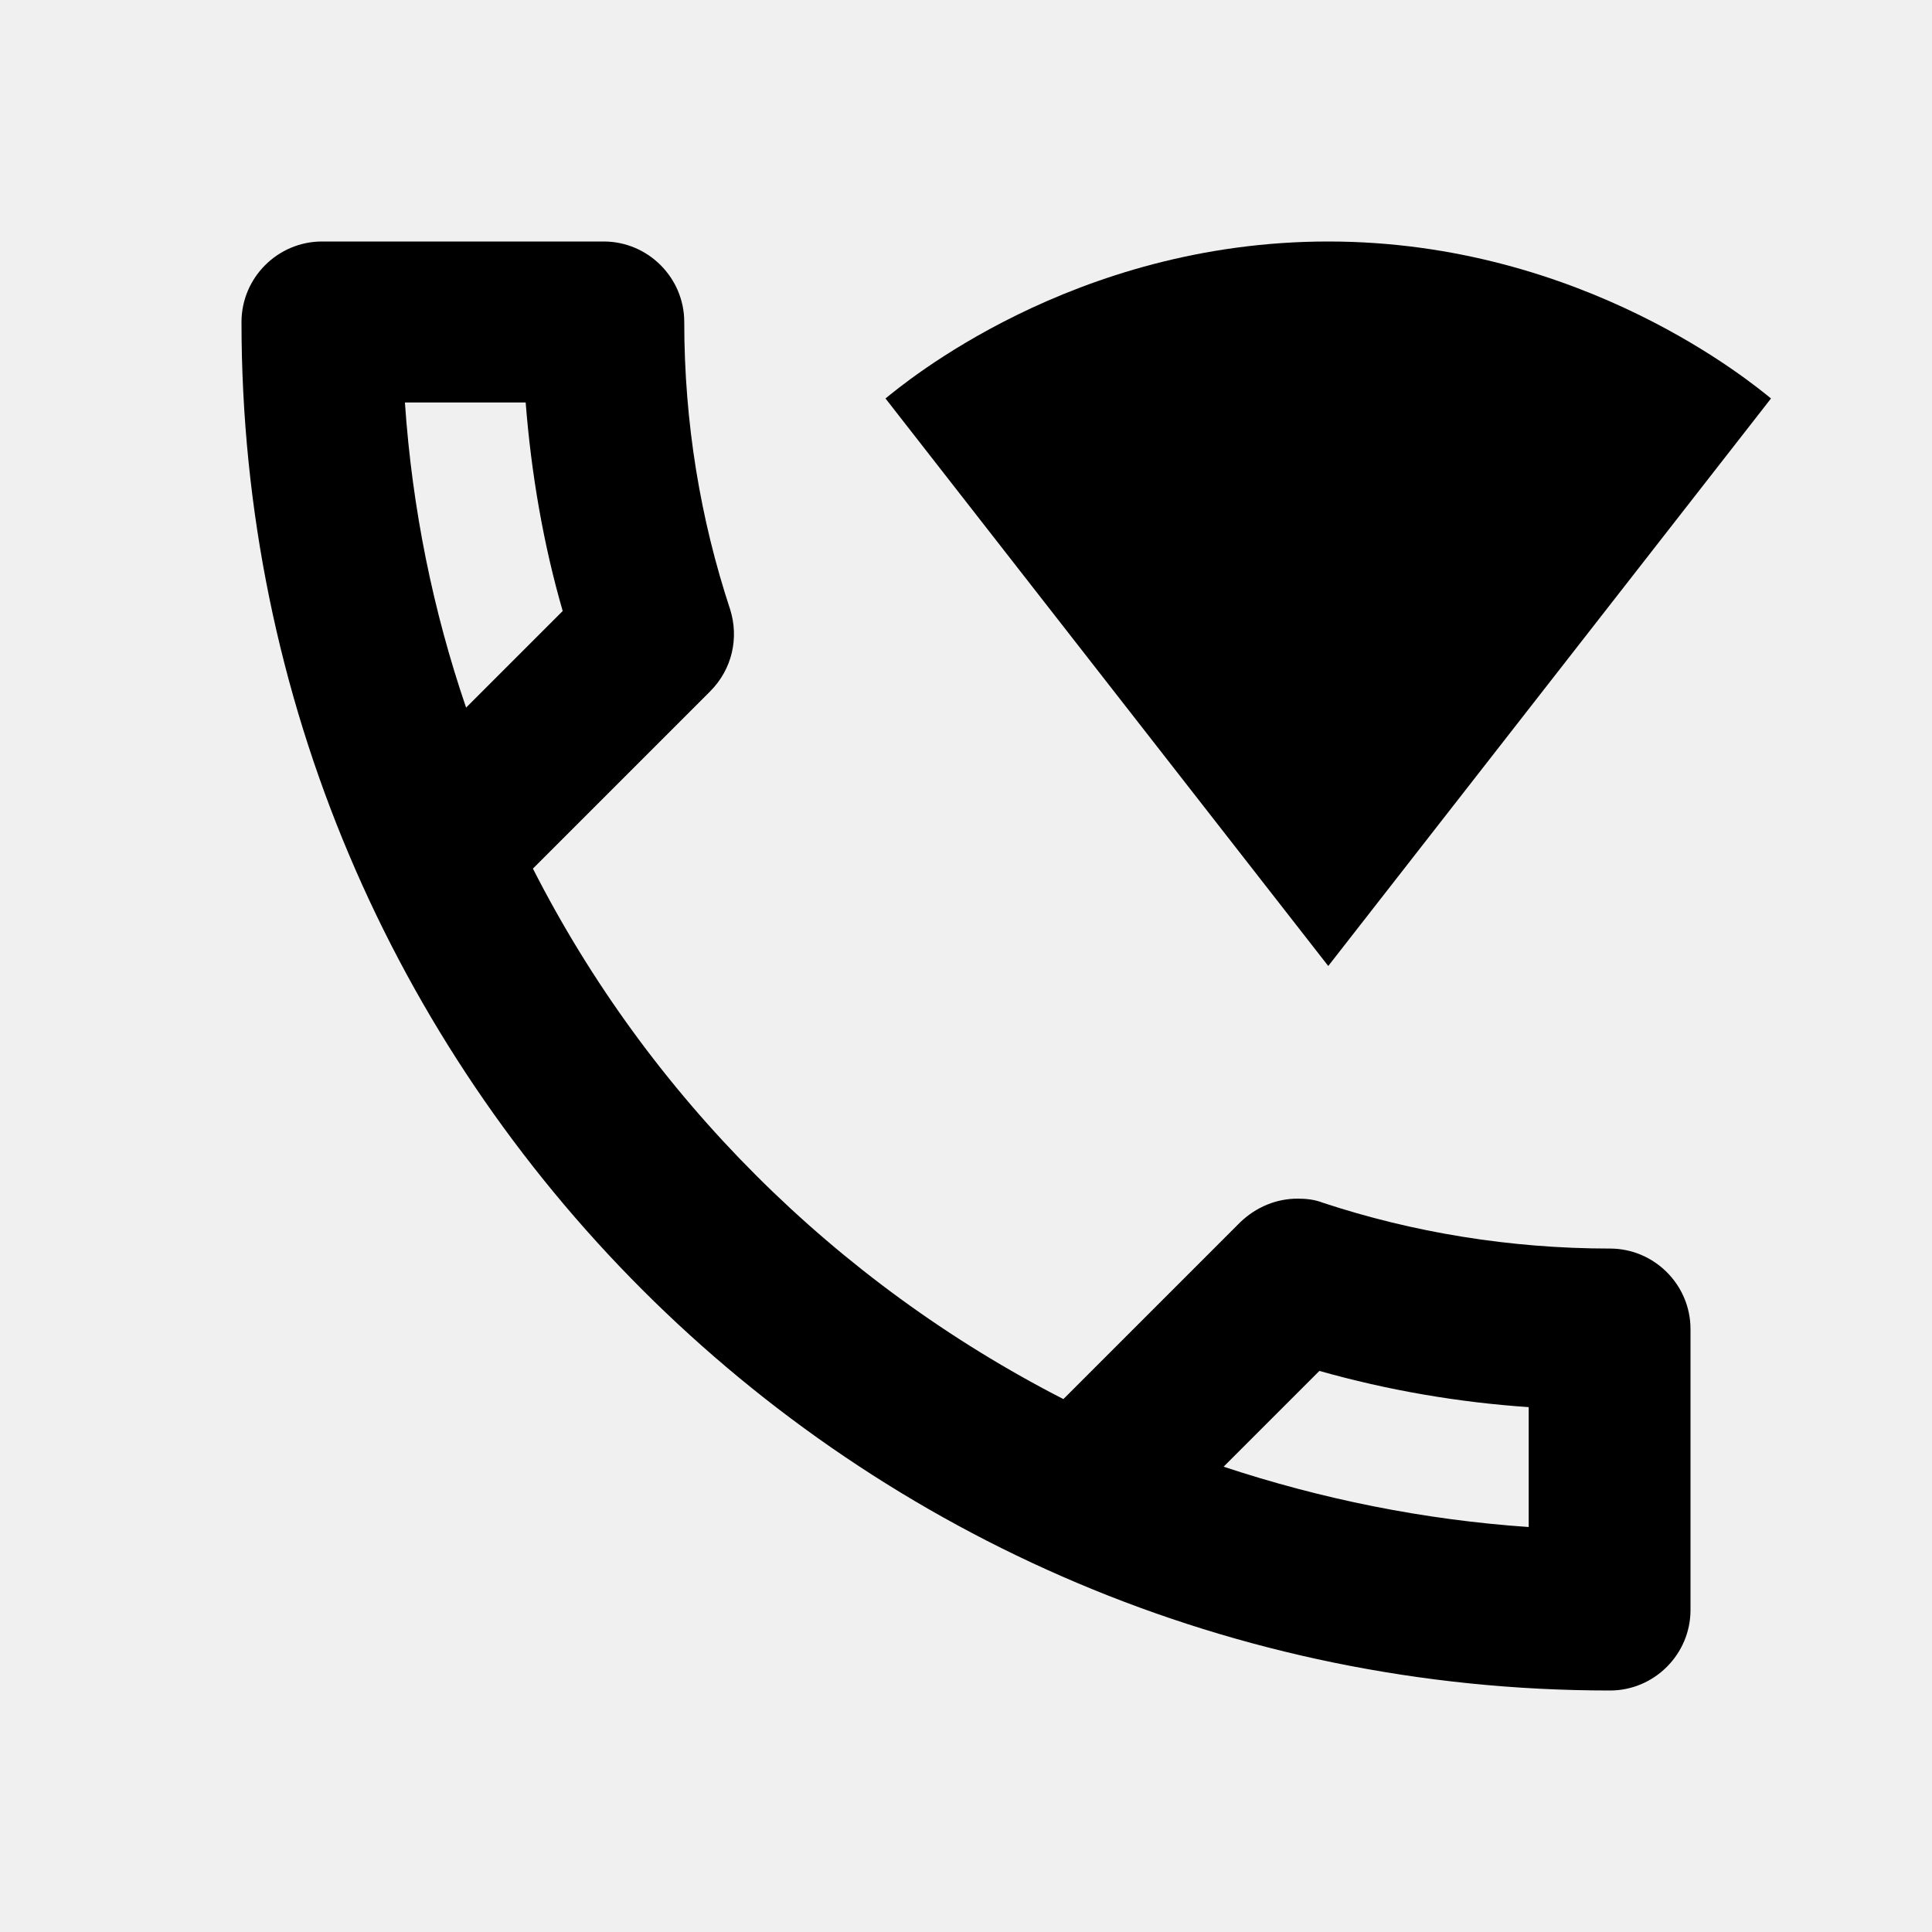
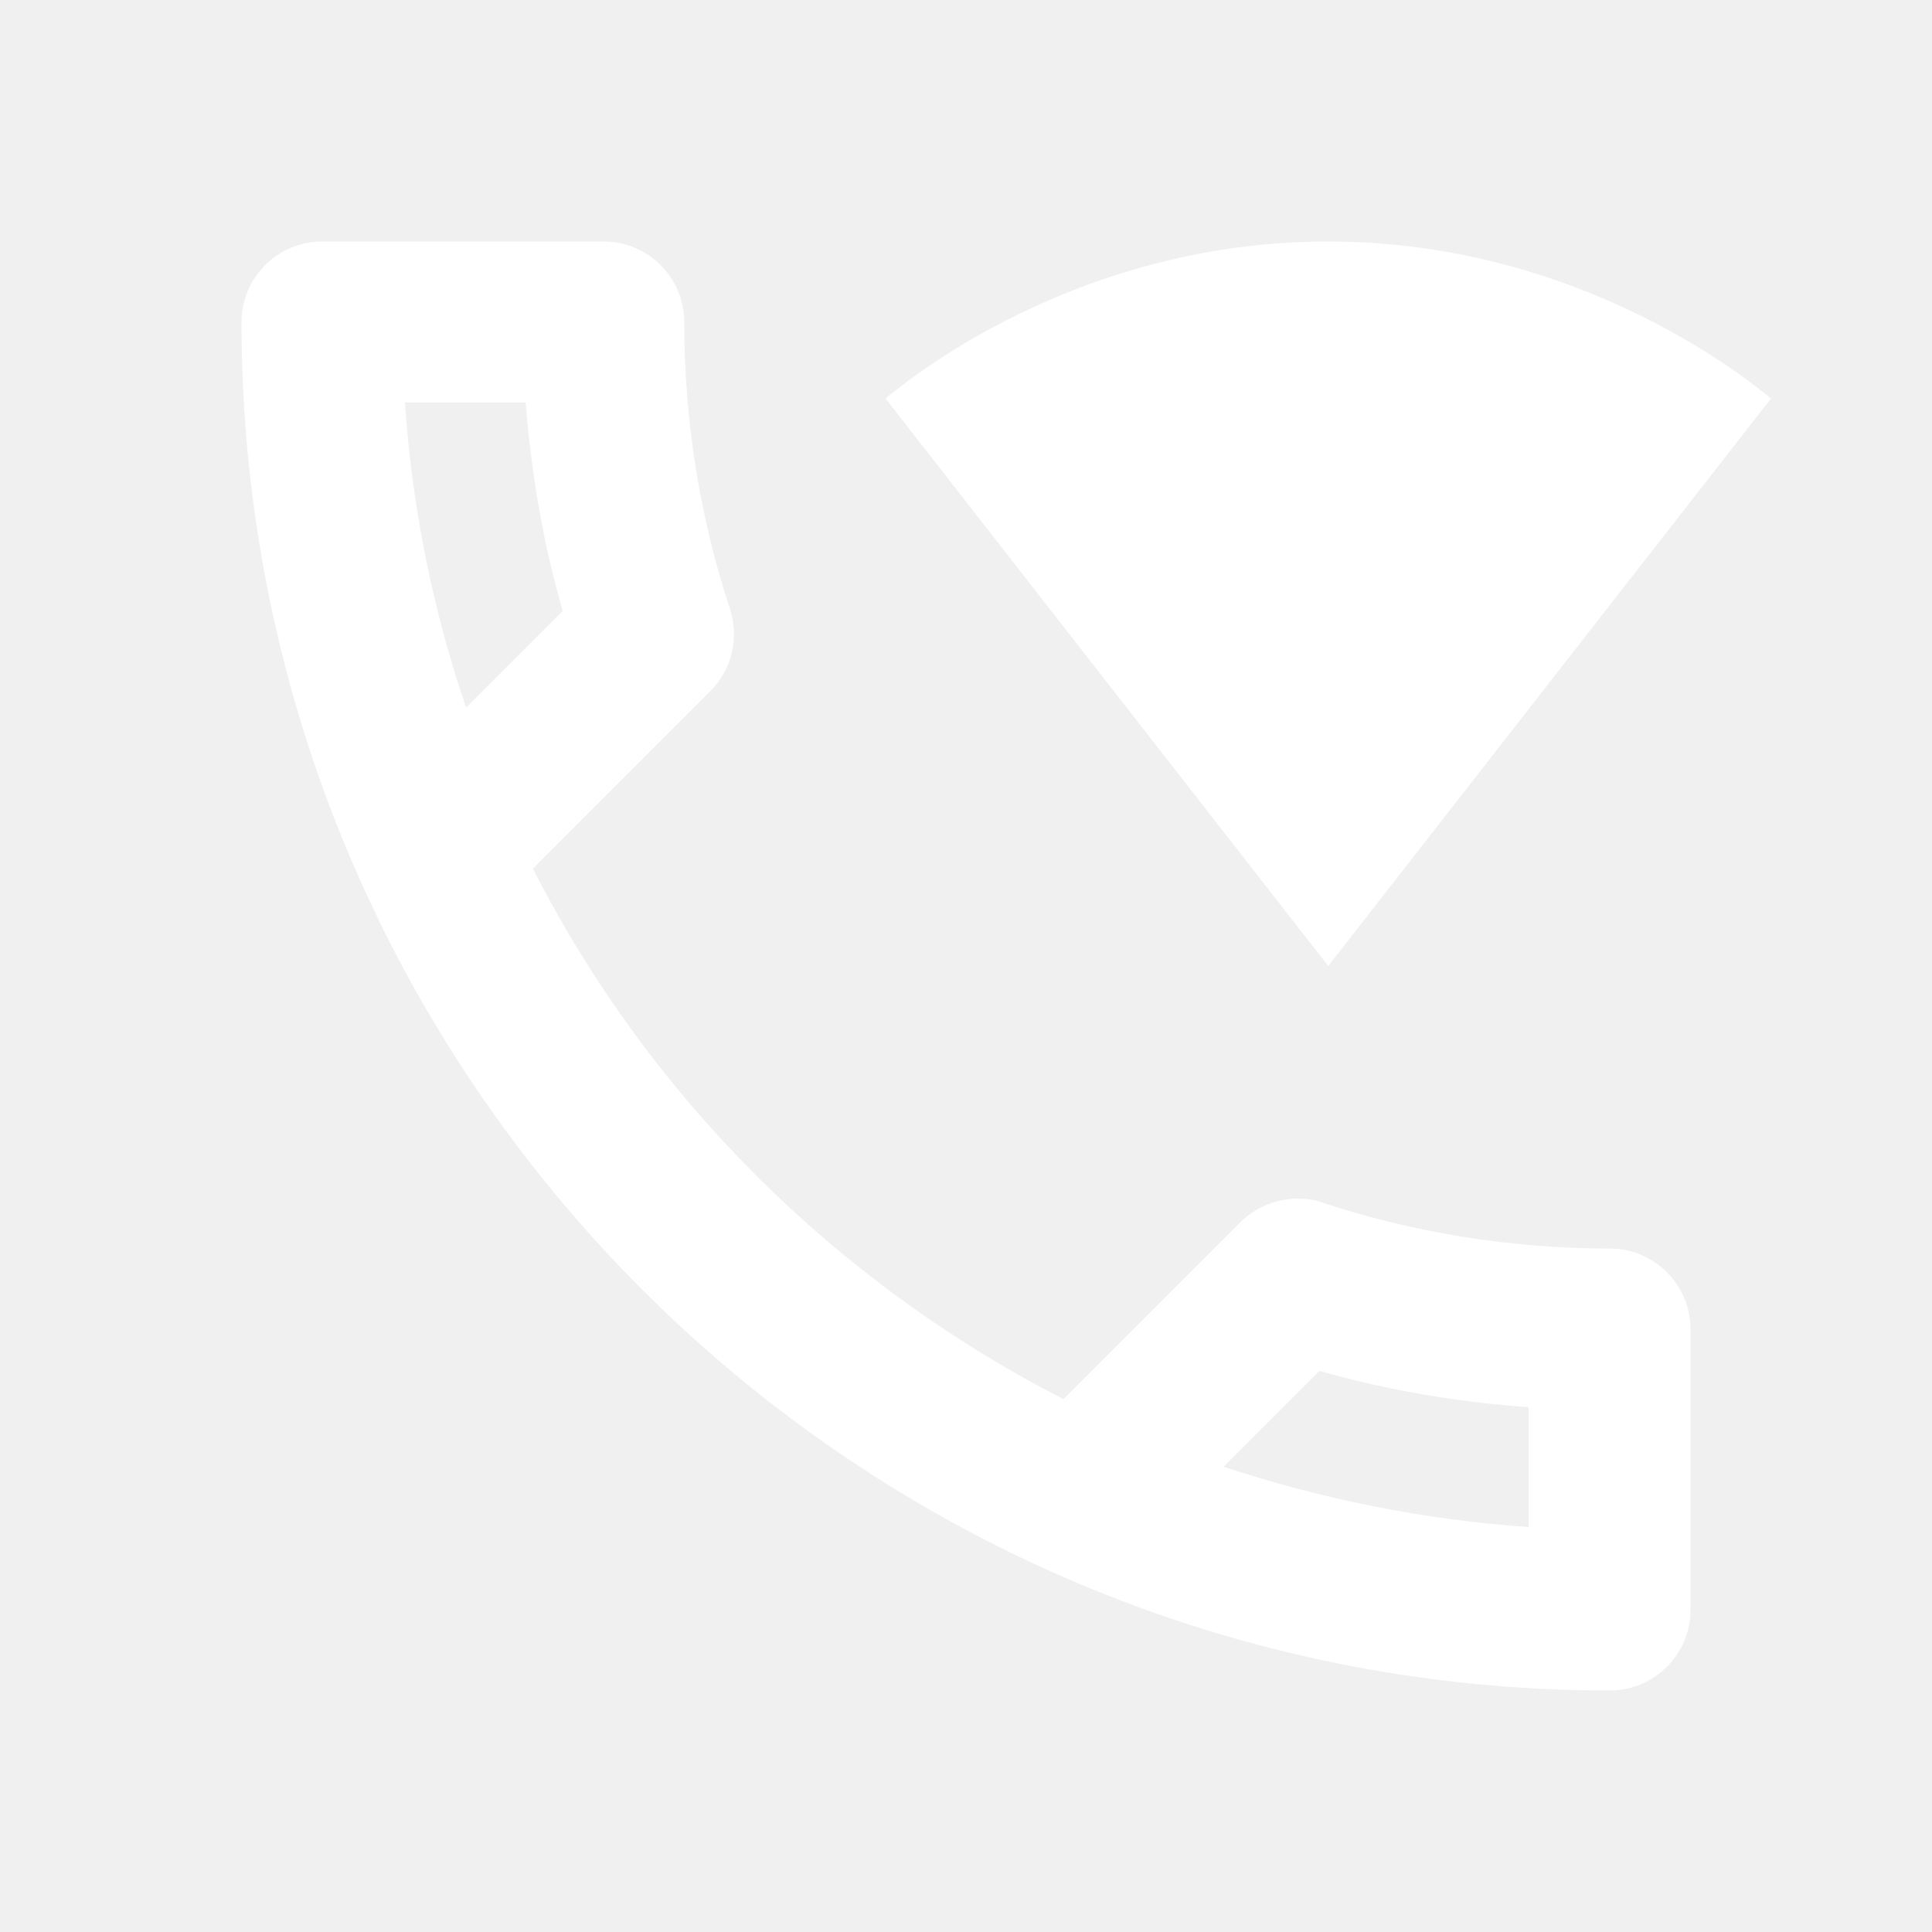
- <svg xmlns="http://www.w3.org/2000/svg" enable-background="new 0 0 24 24" height="34px" viewBox="0 0 24 24" width="34px" fill="#000000">
+ <svg xmlns="http://www.w3.org/2000/svg" enable-background="new 0 0 24 24" height="34px" viewBox="0 0 24 24" width="34px" fill="#ffffff">
  <g>
    <rect fill="none" height="24" width="24" />
  </g>
  <g>
    <g>
      <g>
        <path d="M20,15.51c-1.24,0-2.45-0.2-3.57-0.57c-0.1-0.04-0.21-0.05-0.31-0.05c-0.26,0-0.51,0.1-0.71,0.29l-2.2,2.2 c-2.83-1.45-5.15-3.76-6.59-6.59l2.2-2.2C9.1,8.31,9.18,7.92,9.07,7.57C8.7,6.45,8.5,5.25,8.5,4c0-0.55-0.45-1-1-1H4 C3.45,3,3,3.45,3,4c0,9.39,7.61,17,17,17c0.55,0,1-0.45,1-1v-3.49C21,15.96,20.55,15.51,20,15.51z M5.03,5h1.5 C6.6,5.89,6.75,6.76,6.99,7.59l-1.2,1.2C5.38,7.59,5.12,6.32,5.03,5z M19,18.97c-1.32-0.09-2.59-0.35-3.8-0.75l1.19-1.19 c0.85,0.24,1.72,0.39,2.6,0.45V18.97z" />
      </g>
      <g>
        <path d="M22,4.95C21.79,4.78,19.67,3,16.5,3c-3.18,0-5.29,1.78-5.5,1.95L16.5,12L22,4.95z" />
      </g>
    </g>
  </g>
</svg>
